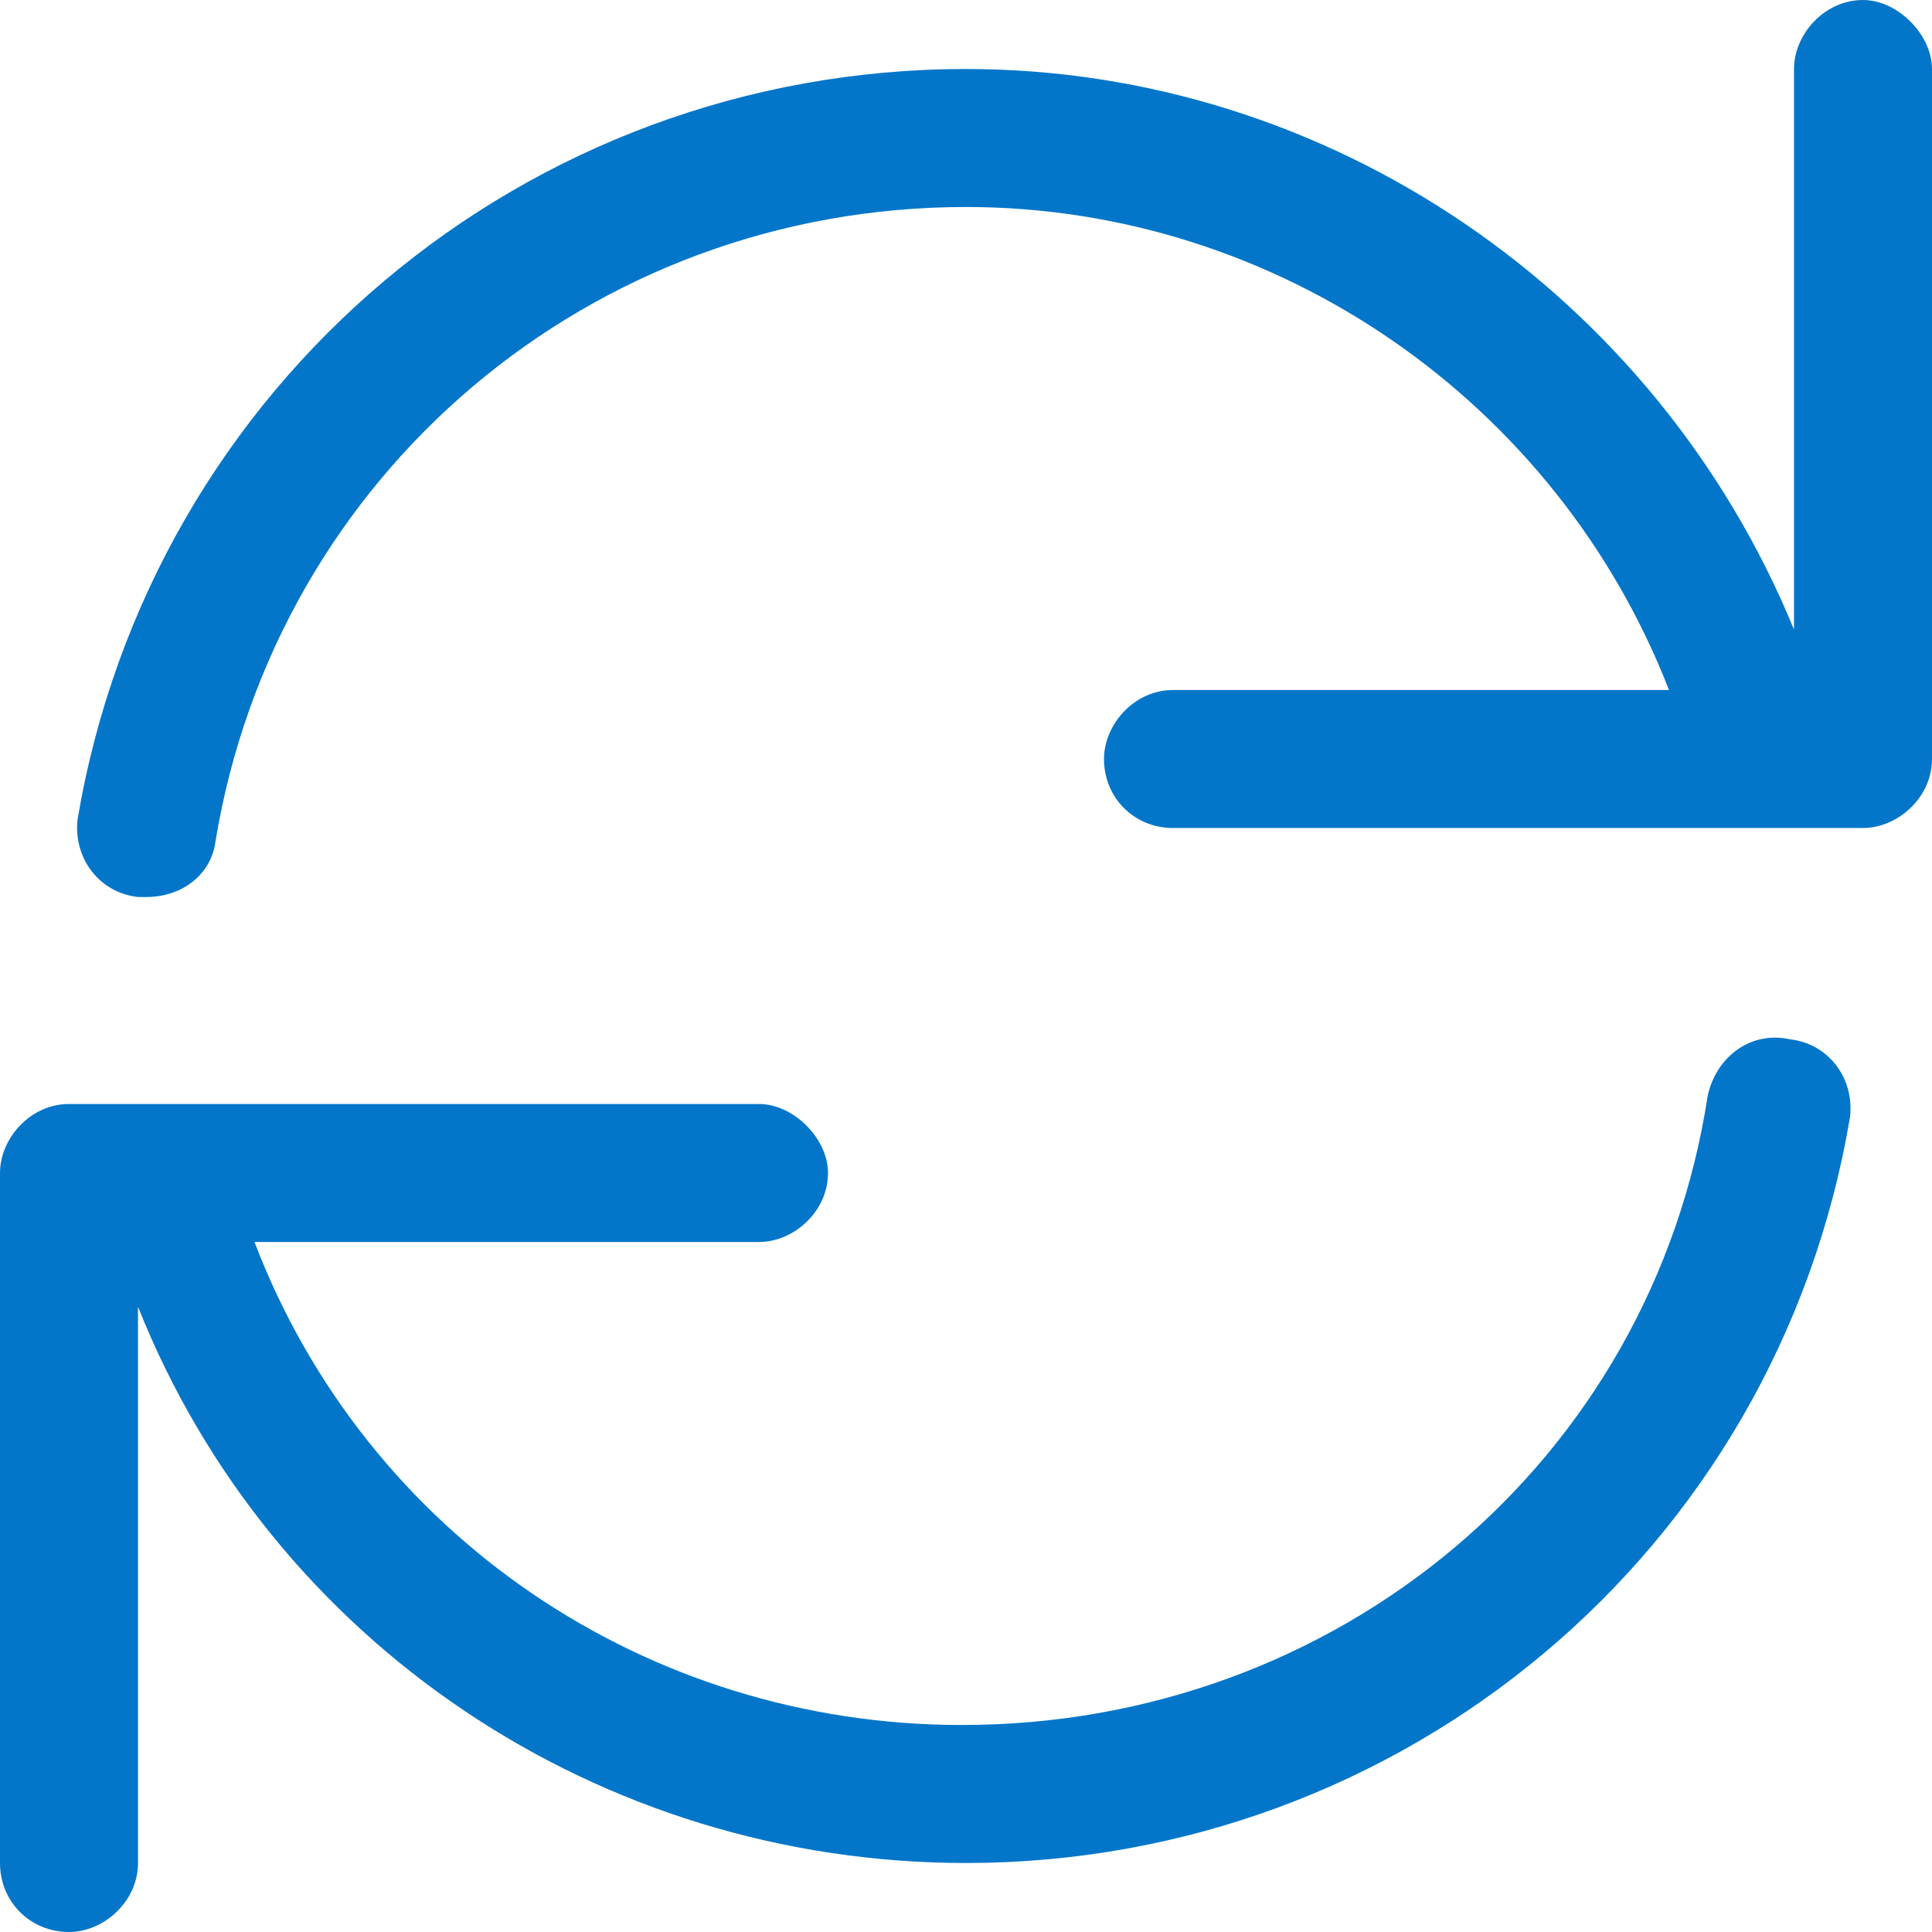
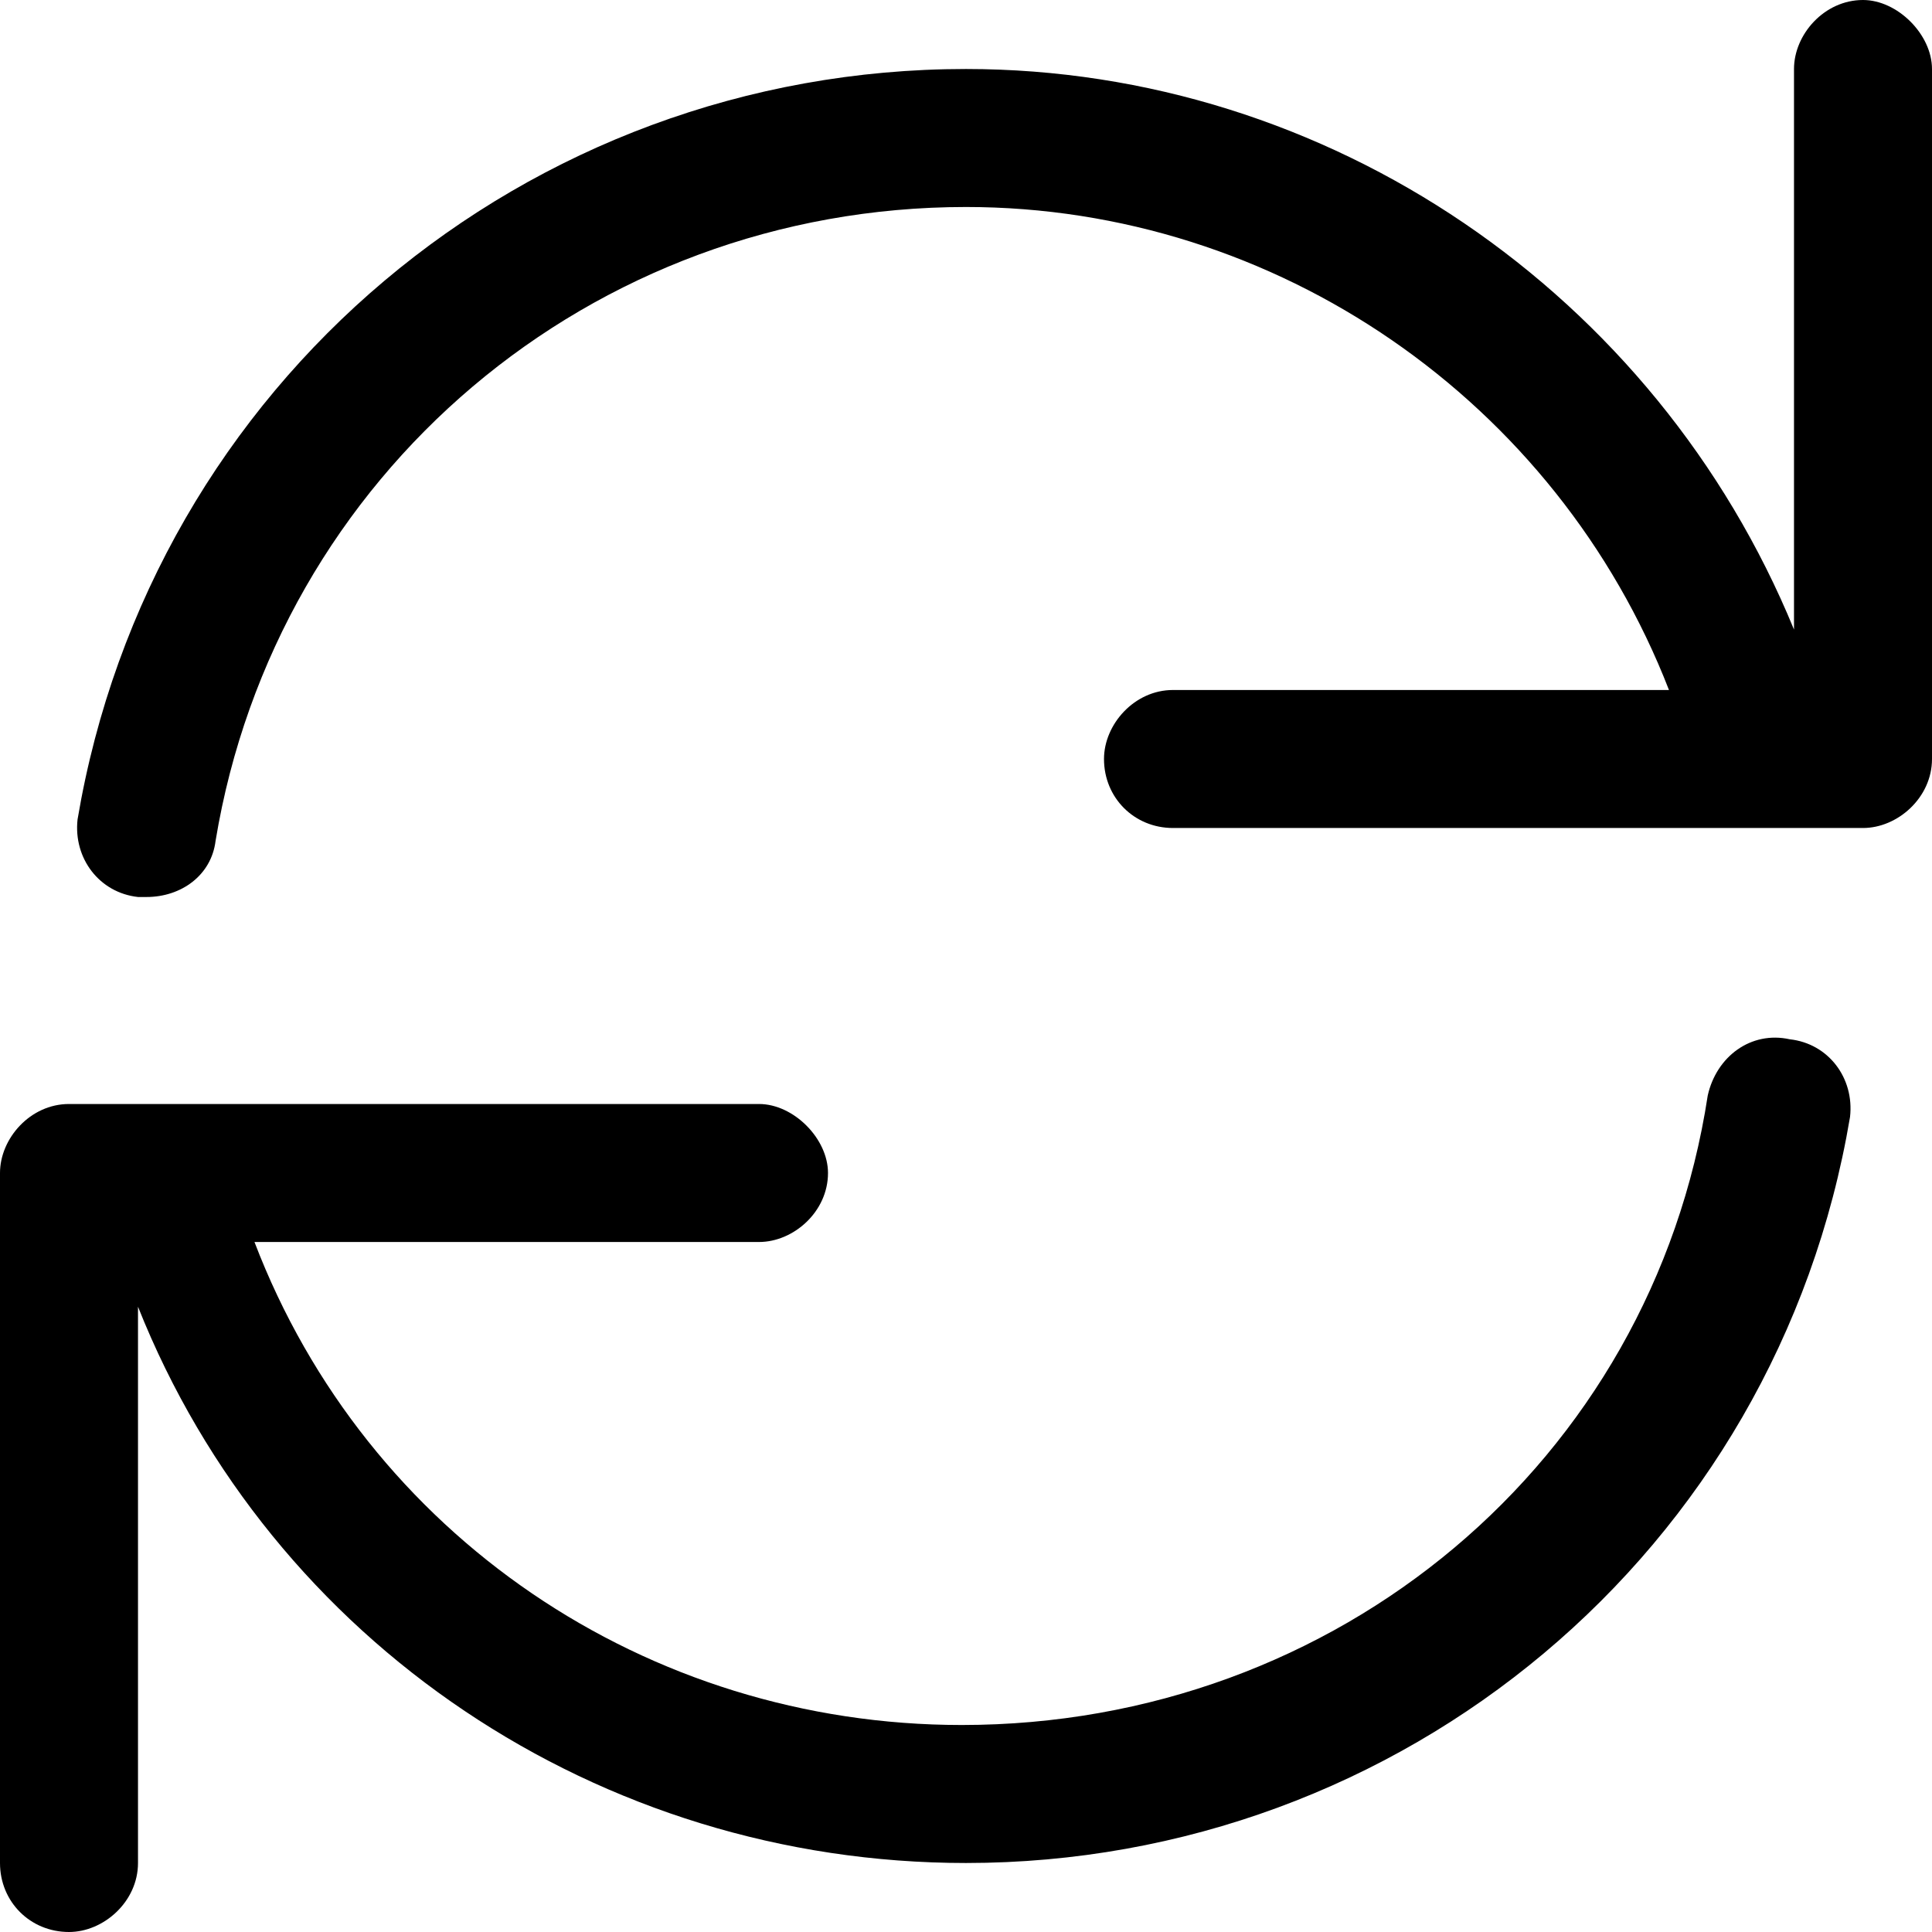
<svg xmlns="http://www.w3.org/2000/svg" width="14" height="14" viewBox="0 0 14 14" fill="none">
-   <path d="M13.5 0C13.75 0 14 0.25 14 0.5V5.5C14 5.781 13.75 6 13.5 6H8.5C8.219 6 8 5.781 8 5.5C8 5.25 8.219 5 8.5 5H12.094C11.281 2.906 9.25 1.5 7 1.5C4.281 1.5 2 3.438 1.562 6.094C1.531 6.344 1.312 6.5 1.062 6.5C1.031 6.5 1 6.5 1 6.5C0.719 6.469 0.531 6.219 0.562 5.938C1.094 2.781 3.812 0.5 7 0.5C9.625 0.5 12 2.125 13 4.562V0.5C13 0.25 13.219 0 13.5 0ZM12.969 7.531C13.25 7.562 13.438 7.812 13.406 8.094C12.875 11.25 10.156 13.5 7 13.5C4.344 13.5 1.969 11.906 1 9.469V13.5C1 13.781 0.75 14 0.5 14C0.219 14 0 13.781 0 13.5V8.5C0 8.25 0.219 8 0.5 8H5.5C5.75 8 6 8.25 6 8.5C6 8.781 5.75 9 5.5 9H1.844C2.656 11.125 4.688 12.5 6.969 12.5C9.688 12.5 11.969 10.594 12.375 7.938C12.438 7.656 12.688 7.469 12.969 7.531Z" fill="#0376C9" />
+   <path d="M13.5 0C13.75 0 14 0.25 14 0.5V5.5C14 5.781 13.75 6 13.5 6H8.5C8.219 6 8 5.781 8 5.5C8 5.25 8.219 5 8.5 5H12.094C11.281 2.906 9.25 1.5 7 1.5C4.281 1.5 2 3.438 1.562 6.094C1.531 6.344 1.312 6.5 1.062 6.5C1.031 6.5 1 6.5 1 6.5C0.719 6.469 0.531 6.219 0.562 5.938C1.094 2.781 3.812 0.5 7 0.5C9.625 0.5 12 2.125 13 4.562V0.5C13 0.25 13.219 0 13.5 0ZM12.969 7.531C13.25 7.562 13.438 7.812 13.406 8.094C12.875 11.25 10.156 13.5 7 13.5C4.344 13.5 1.969 11.906 1 9.469V13.5C1 13.781 0.75 14 0.5 14C0.219 14 0 13.781 0 13.5V8.5C0 8.25 0.219 8 0.5 8H5.5C5.75 8 6 8.25 6 8.5C6 8.781 5.75 9 5.5 9H1.844C2.656 11.125 4.688 12.5 6.969 12.5C9.688 12.5 11.969 10.594 12.375 7.938C12.438 7.656 12.688 7.469 12.969 7.531Z" fill="currentColor" />
</svg>
